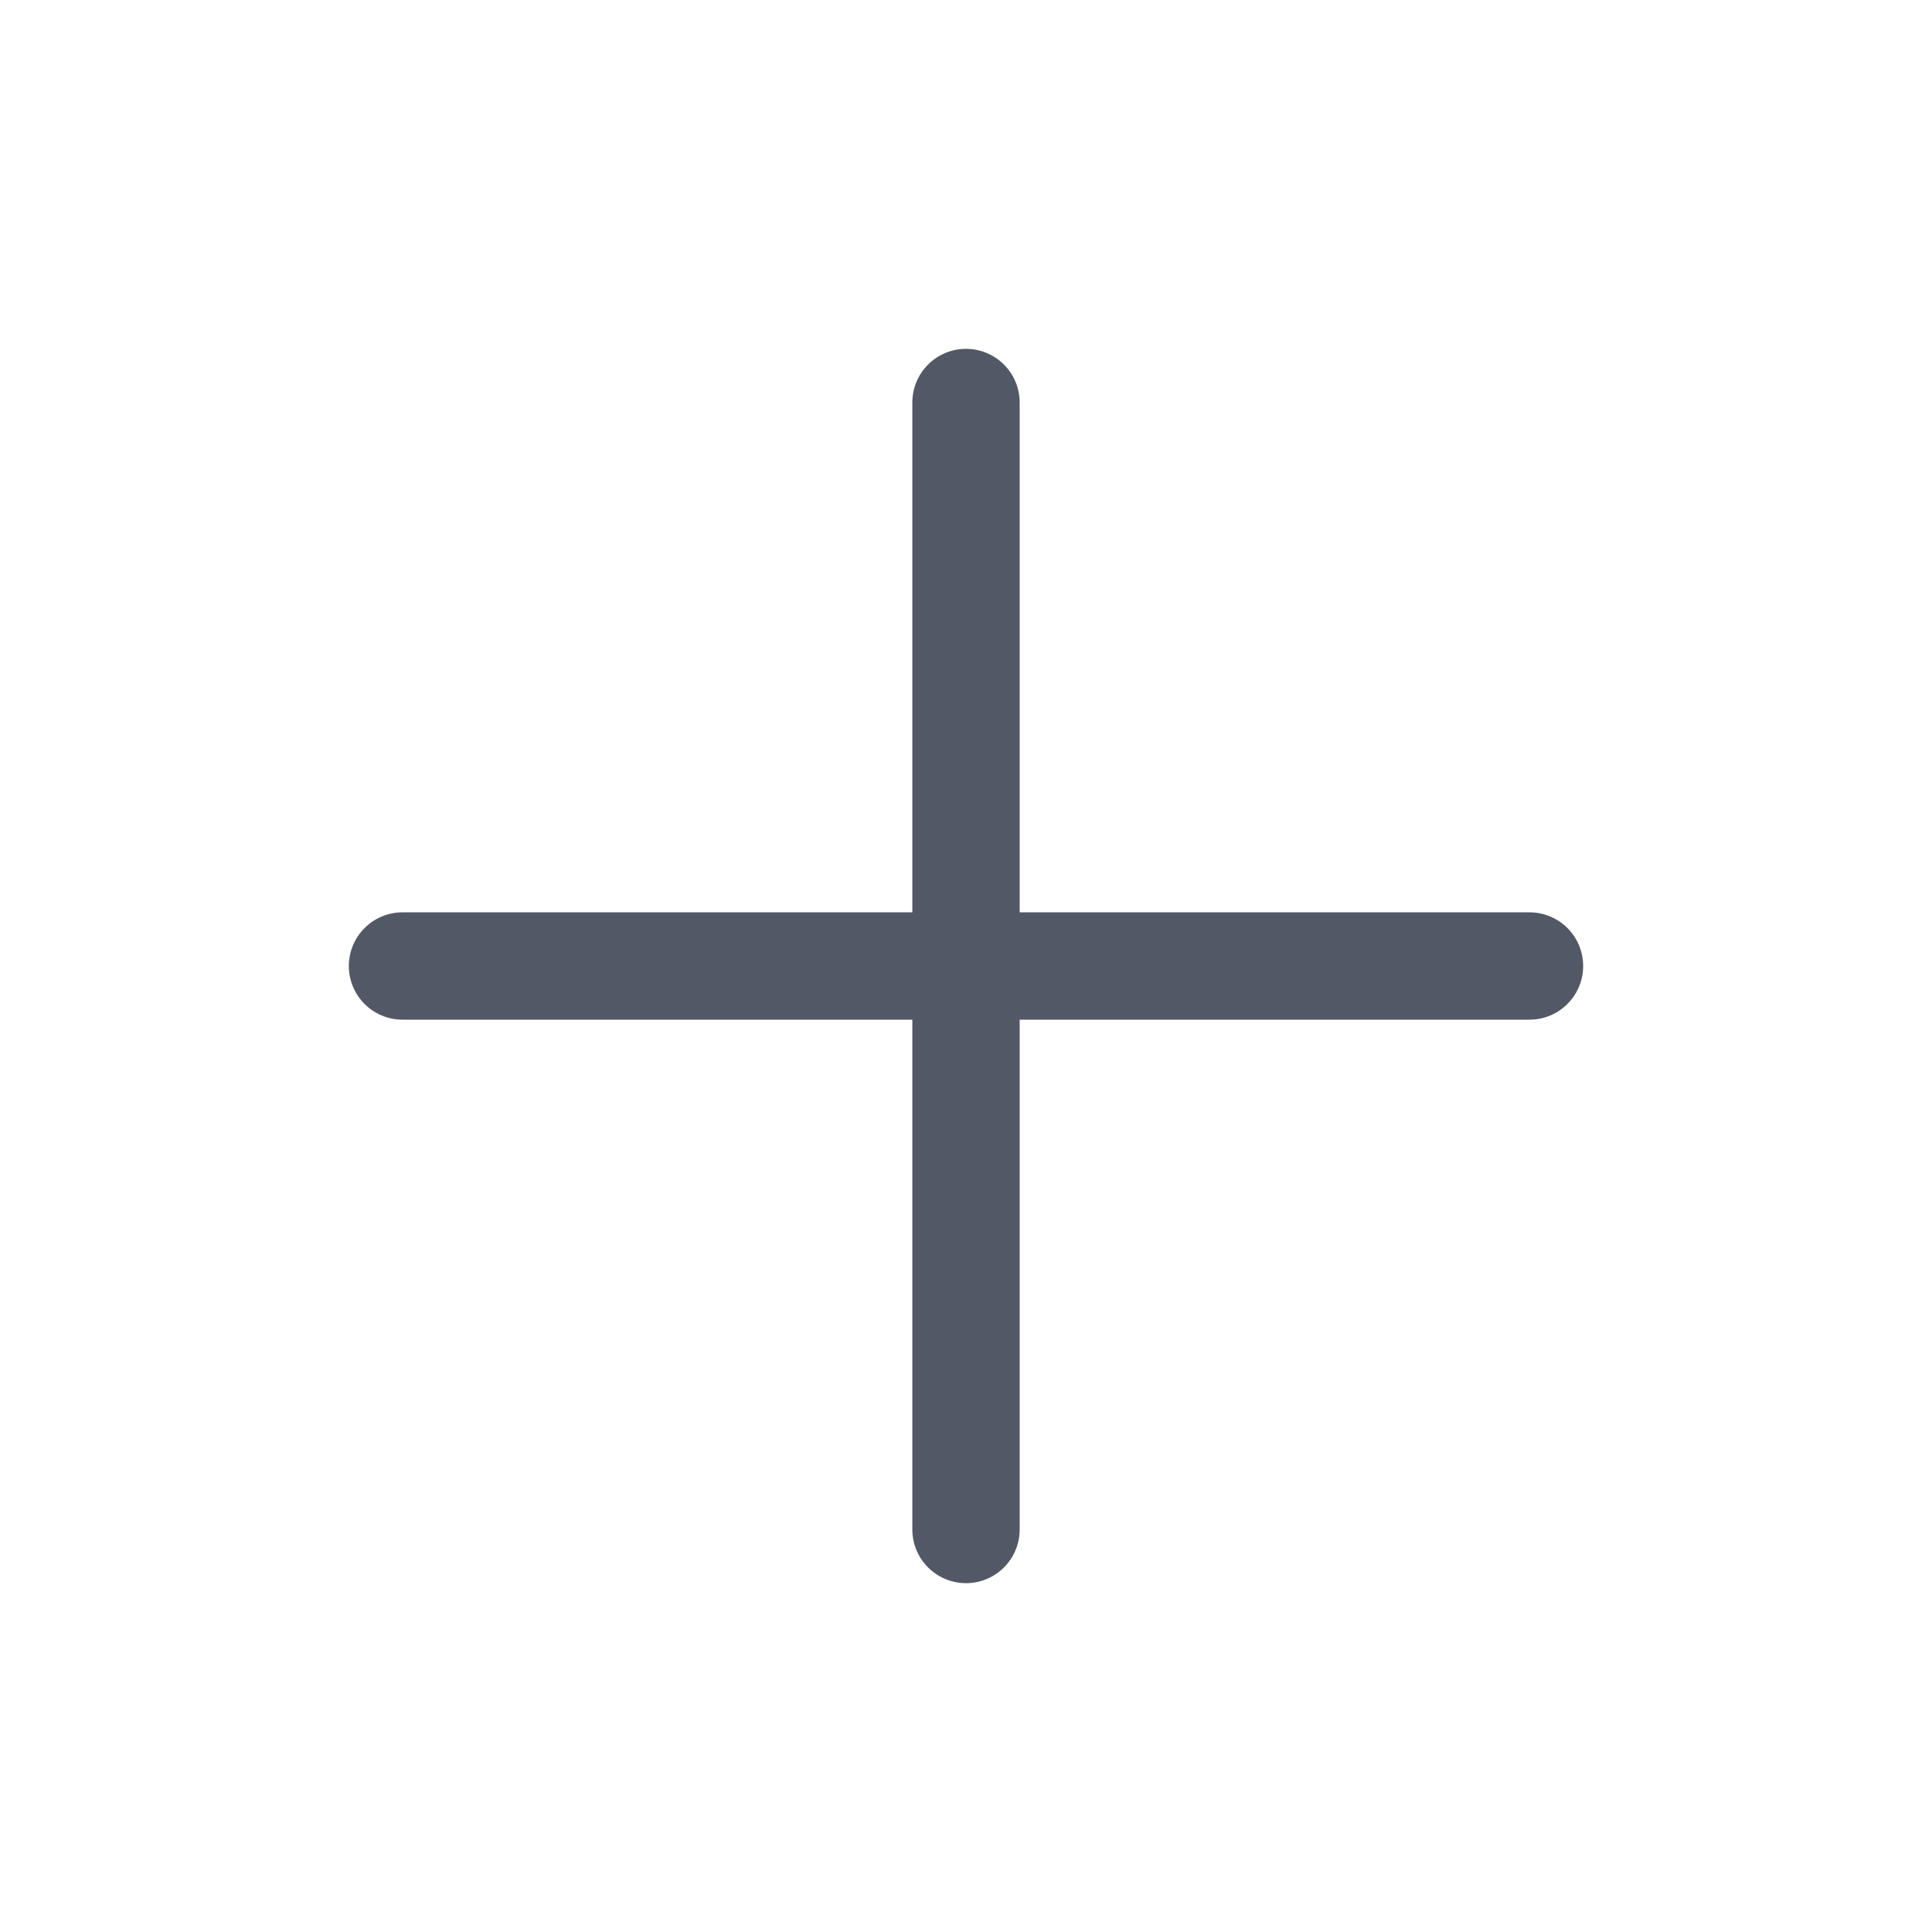
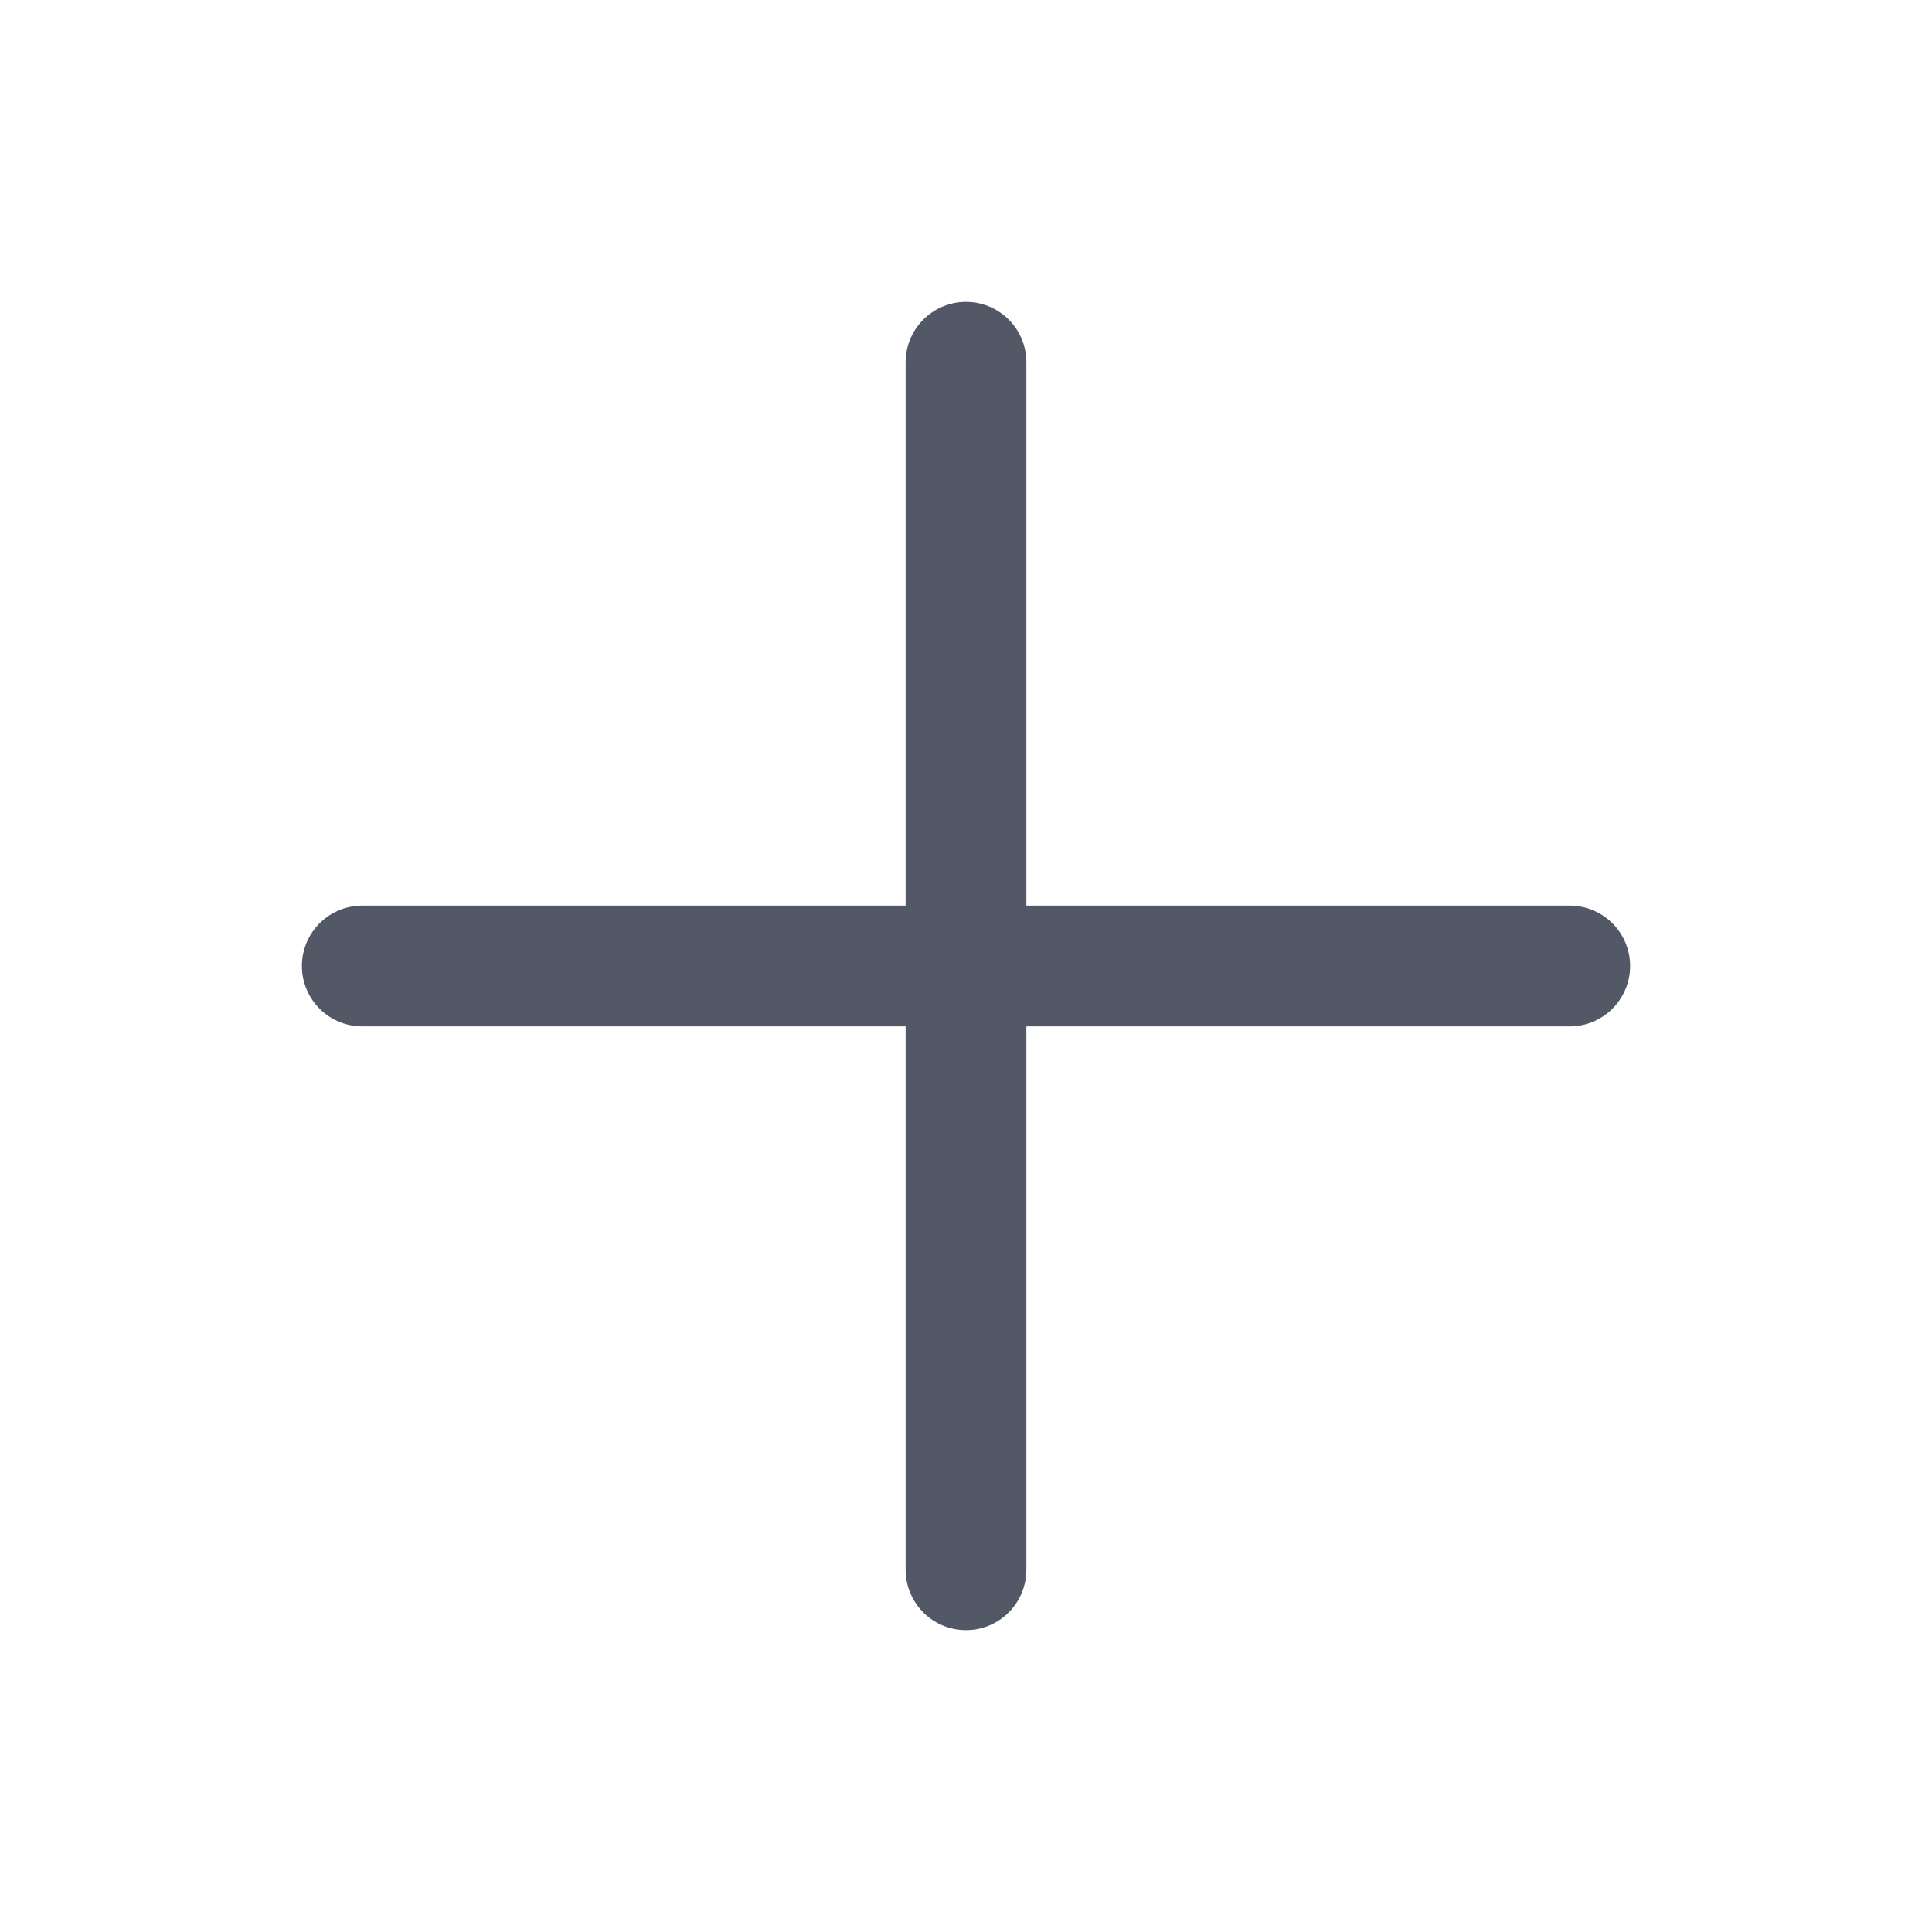
- <svg xmlns="http://www.w3.org/2000/svg" preserveAspectRatio="none" overflow="visible" style="display: block;" width="18" height="18" viewBox="0 0 18 18" fill="none">
-   <g id="plus 2">
-     <path id="Vector" d="M3.75 9H9M9 9H14.25M9 9V3.75M9 9V14.25" stroke-linecap="round" stroke-linejoin="round" stroke="#525866" />
+ <svg xmlns="http://www.w3.org/2000/svg" preserveAspectRatio="none" overflow="visible" style="display: block;" width="16" height="16" viewBox="0 0 16 16" fill="none">
+   <g id="Frame">
+     <path id="Vector" d="M8 3V13M13 8H3" stroke="#525866" stroke-linecap="round" stroke-linejoin="round" />
  </g>
</svg>
